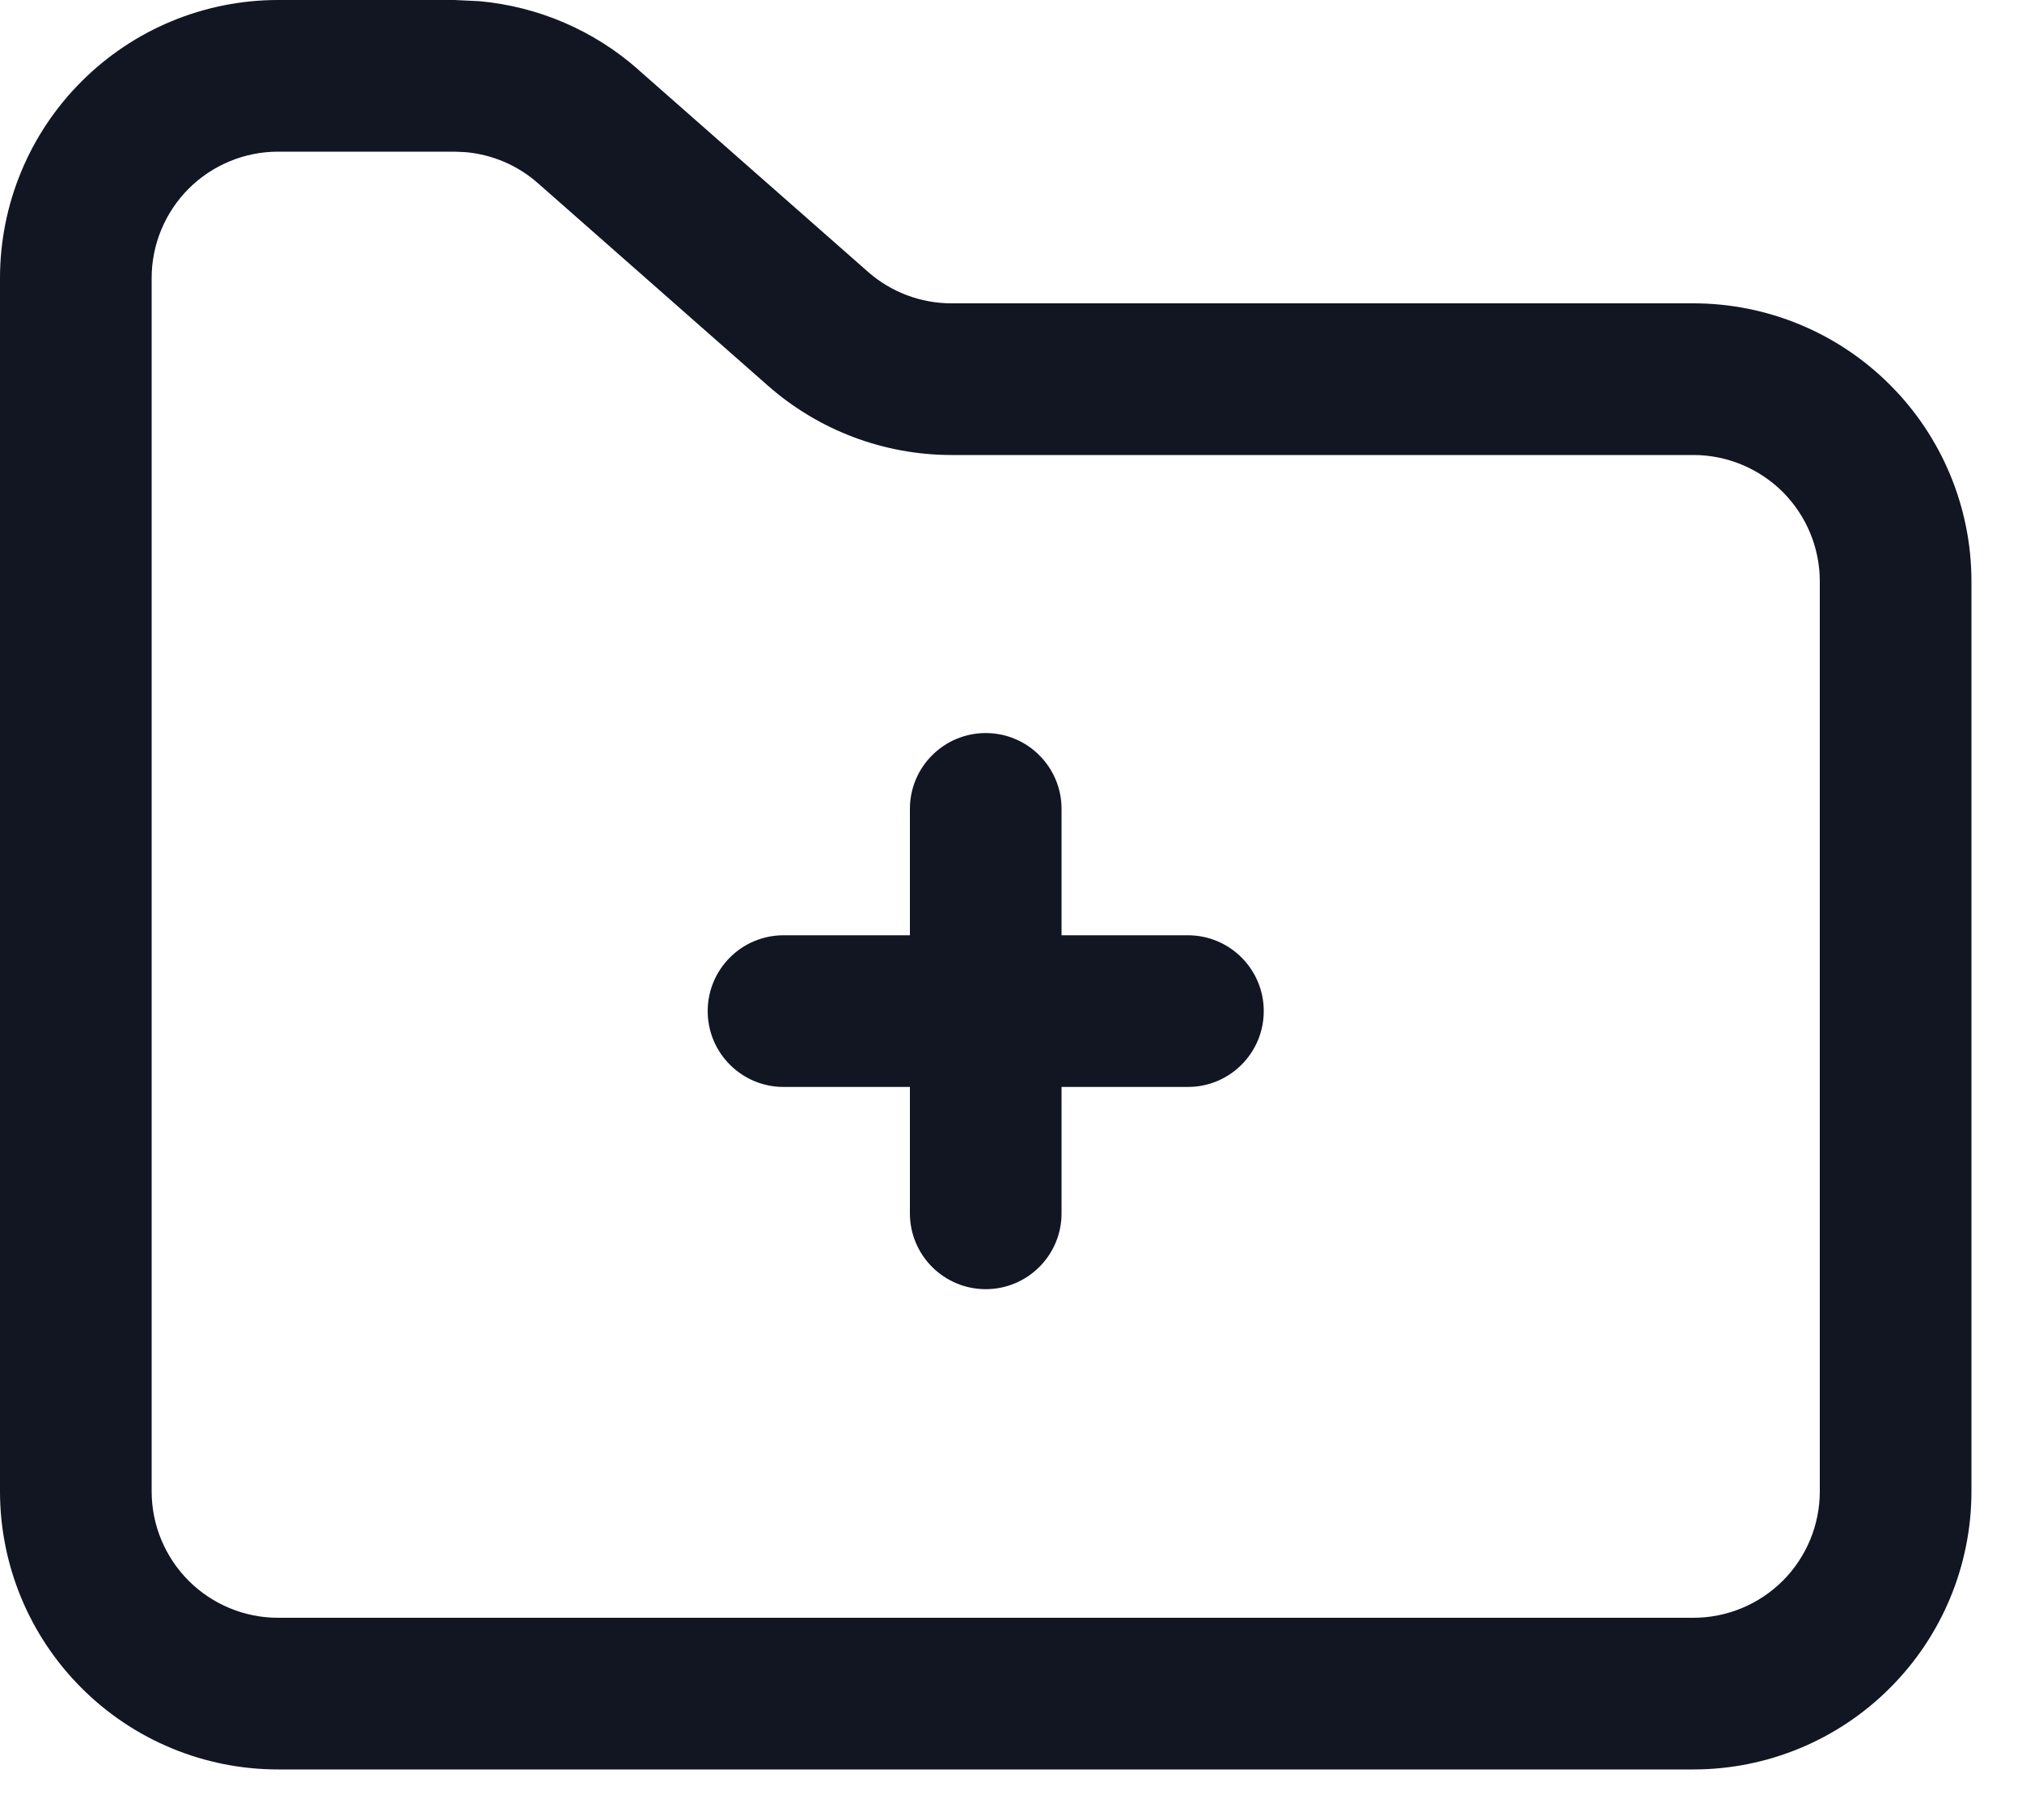
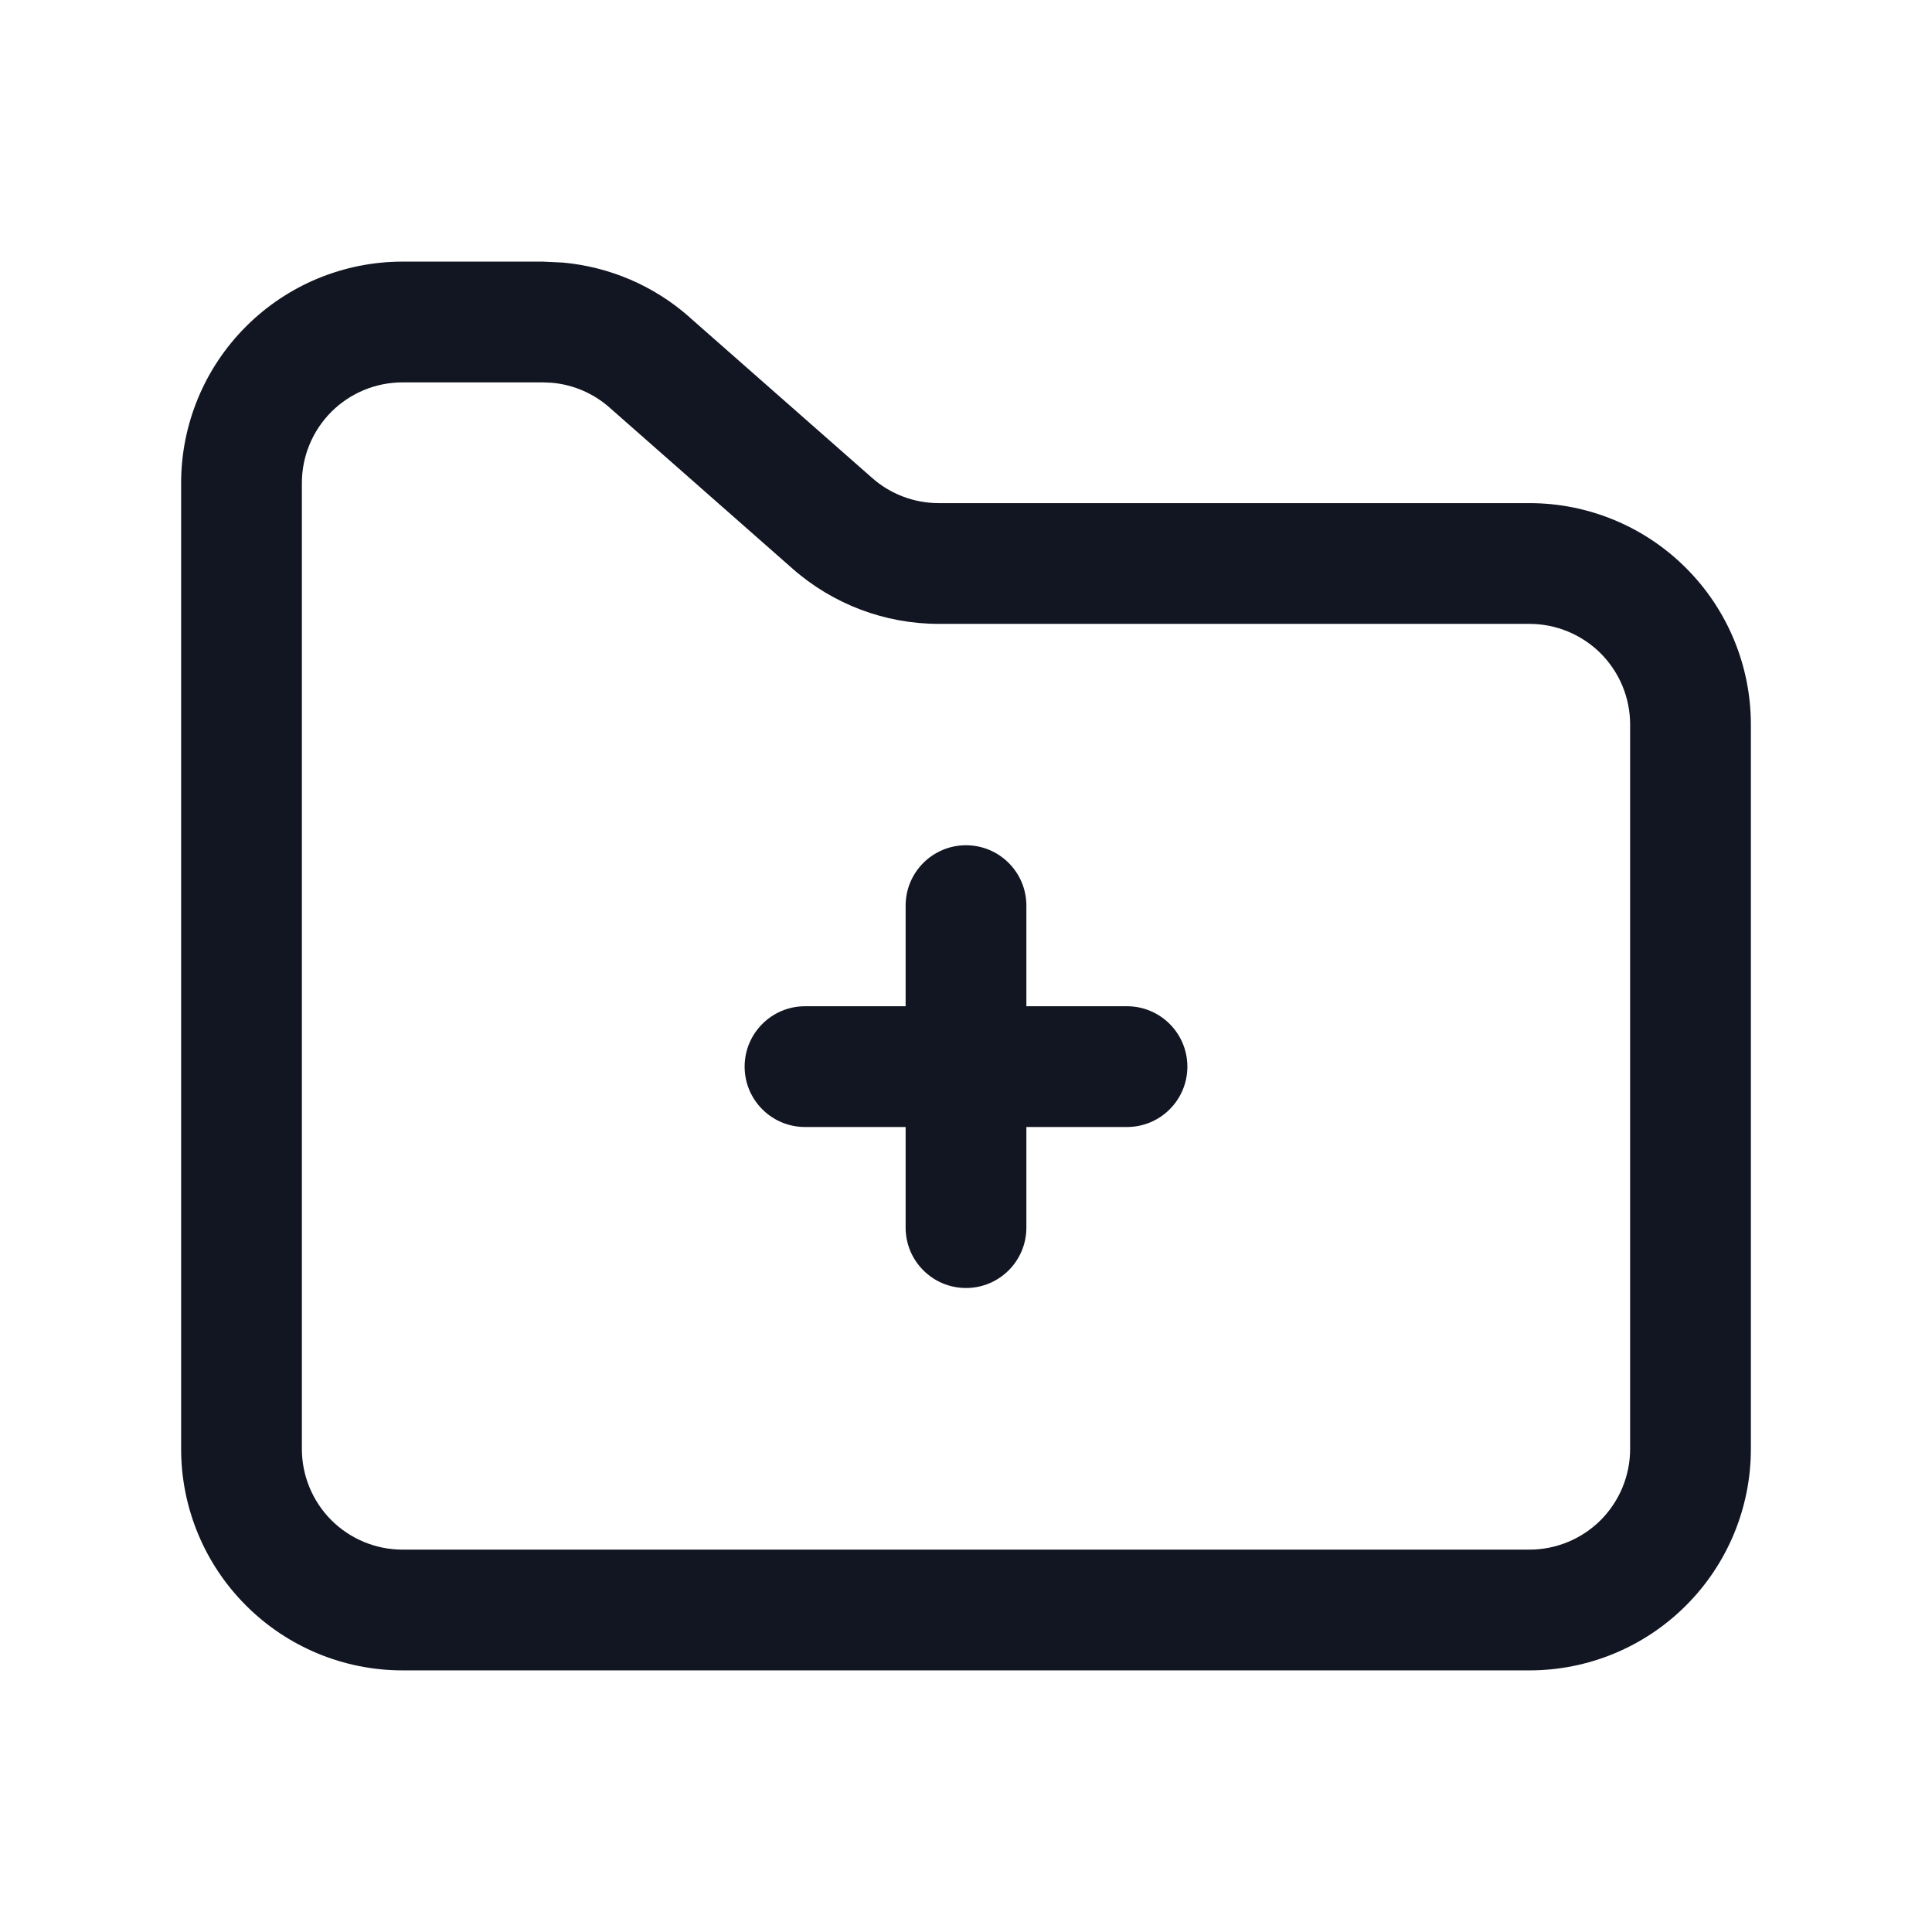
- <svg xmlns="http://www.w3.org/2000/svg" width="20" height="18" viewBox="0 0 20 18" fill="none">
-   <path d="M0 14.75V2.75C0 2.021 0.29 1.321 0.806 0.806C1.321 0.29 2.021 0 2.75 0H4.495L4.745 0.012C5.324 0.065 5.874 0.3 6.313 0.688L6.312 0.688L8.585 2.688C8.813 2.889 9.107 3 9.411 3H16.75C17.479 3 18.179 3.29 18.694 3.806C19.21 4.321 19.5 5.021 19.5 5.75V14.75C19.5 15.479 19.21 16.179 18.694 16.694C18.179 17.21 17.479 17.5 16.75 17.5H2.75C2.021 17.5 1.321 17.21 0.806 16.694C0.29 16.179 0 15.479 0 14.75ZM9 12V10.75H7.75C7.336 10.75 7 10.414 7 10C7 9.586 7.336 9.25 7.75 9.25H9V8C9 7.586 9.336 7.25 9.75 7.25C10.164 7.25 10.5 7.586 10.5 8V9.25H11.75C12.164 9.25 12.5 9.586 12.5 10C12.5 10.414 12.164 10.75 11.75 10.75H10.5V12C10.5 12.414 10.164 12.75 9.75 12.75C9.336 12.75 9 12.414 9 12ZM1.5 14.75C1.5 15.082 1.632 15.399 1.866 15.634C2.101 15.868 2.418 16 2.75 16H16.75C17.081 16 17.399 15.868 17.634 15.634C17.868 15.399 18 15.082 18 14.75V5.75C18 5.418 17.868 5.101 17.634 4.866C17.399 4.632 17.081 4.5 16.75 4.5H9.411C8.742 4.5 8.095 4.255 7.593 3.812L5.321 1.812C5.122 1.636 4.872 1.529 4.608 1.505L4.495 1.5H2.75C2.418 1.5 2.101 1.632 1.866 1.866C1.632 2.101 1.5 2.418 1.5 2.75V14.75Z" fill="#121522" />
+ <svg xmlns="http://www.w3.org/2000/svg" width="24" height="24" viewBox="0 0 24 24" fill="none">
+   <path d="M2.25 18V6C2.25 5.271 2.54 4.571 3.056 4.056C3.571 3.54 4.271 3.25 5 3.25H6.745L6.995 3.262C7.574 3.315 8.124 3.55 8.563 3.938L8.562 3.938L10.835 5.938C11.063 6.139 11.357 6.25 11.661 6.25H19C19.729 6.25 20.429 6.54 20.944 7.056C21.46 7.571 21.75 8.271 21.75 9V18C21.75 18.729 21.46 19.429 20.944 19.944C20.429 20.46 19.729 20.75 19 20.75H5C4.271 20.75 3.571 20.46 3.056 19.944C2.54 19.429 2.25 18.729 2.25 18ZM11.25 15.25V14H10C9.586 14 9.25 13.664 9.25 13.25C9.25 12.836 9.586 12.5 10 12.5H11.25V11.25C11.25 10.836 11.586 10.5 12 10.5C12.414 10.5 12.75 10.836 12.75 11.25V12.5H14C14.414 12.5 14.75 12.836 14.75 13.25C14.75 13.664 14.414 14 14 14H12.75V15.25C12.75 15.664 12.414 16 12 16C11.586 16 11.25 15.664 11.25 15.25ZM3.75 18C3.75 18.331 3.882 18.649 4.116 18.884C4.351 19.118 4.668 19.25 5 19.25H19C19.331 19.25 19.649 19.118 19.884 18.884C20.118 18.649 20.25 18.331 20.25 18V9C20.25 8.668 20.118 8.351 19.884 8.116C19.649 7.882 19.331 7.75 19 7.75H11.661C10.992 7.75 10.345 7.505 9.843 7.062L7.571 5.062C7.372 4.886 7.122 4.779 6.858 4.755L6.745 4.75H5C4.668 4.75 4.351 4.882 4.116 5.116C3.882 5.351 3.75 5.668 3.75 6V18Z" fill="#121522" />
</svg>
